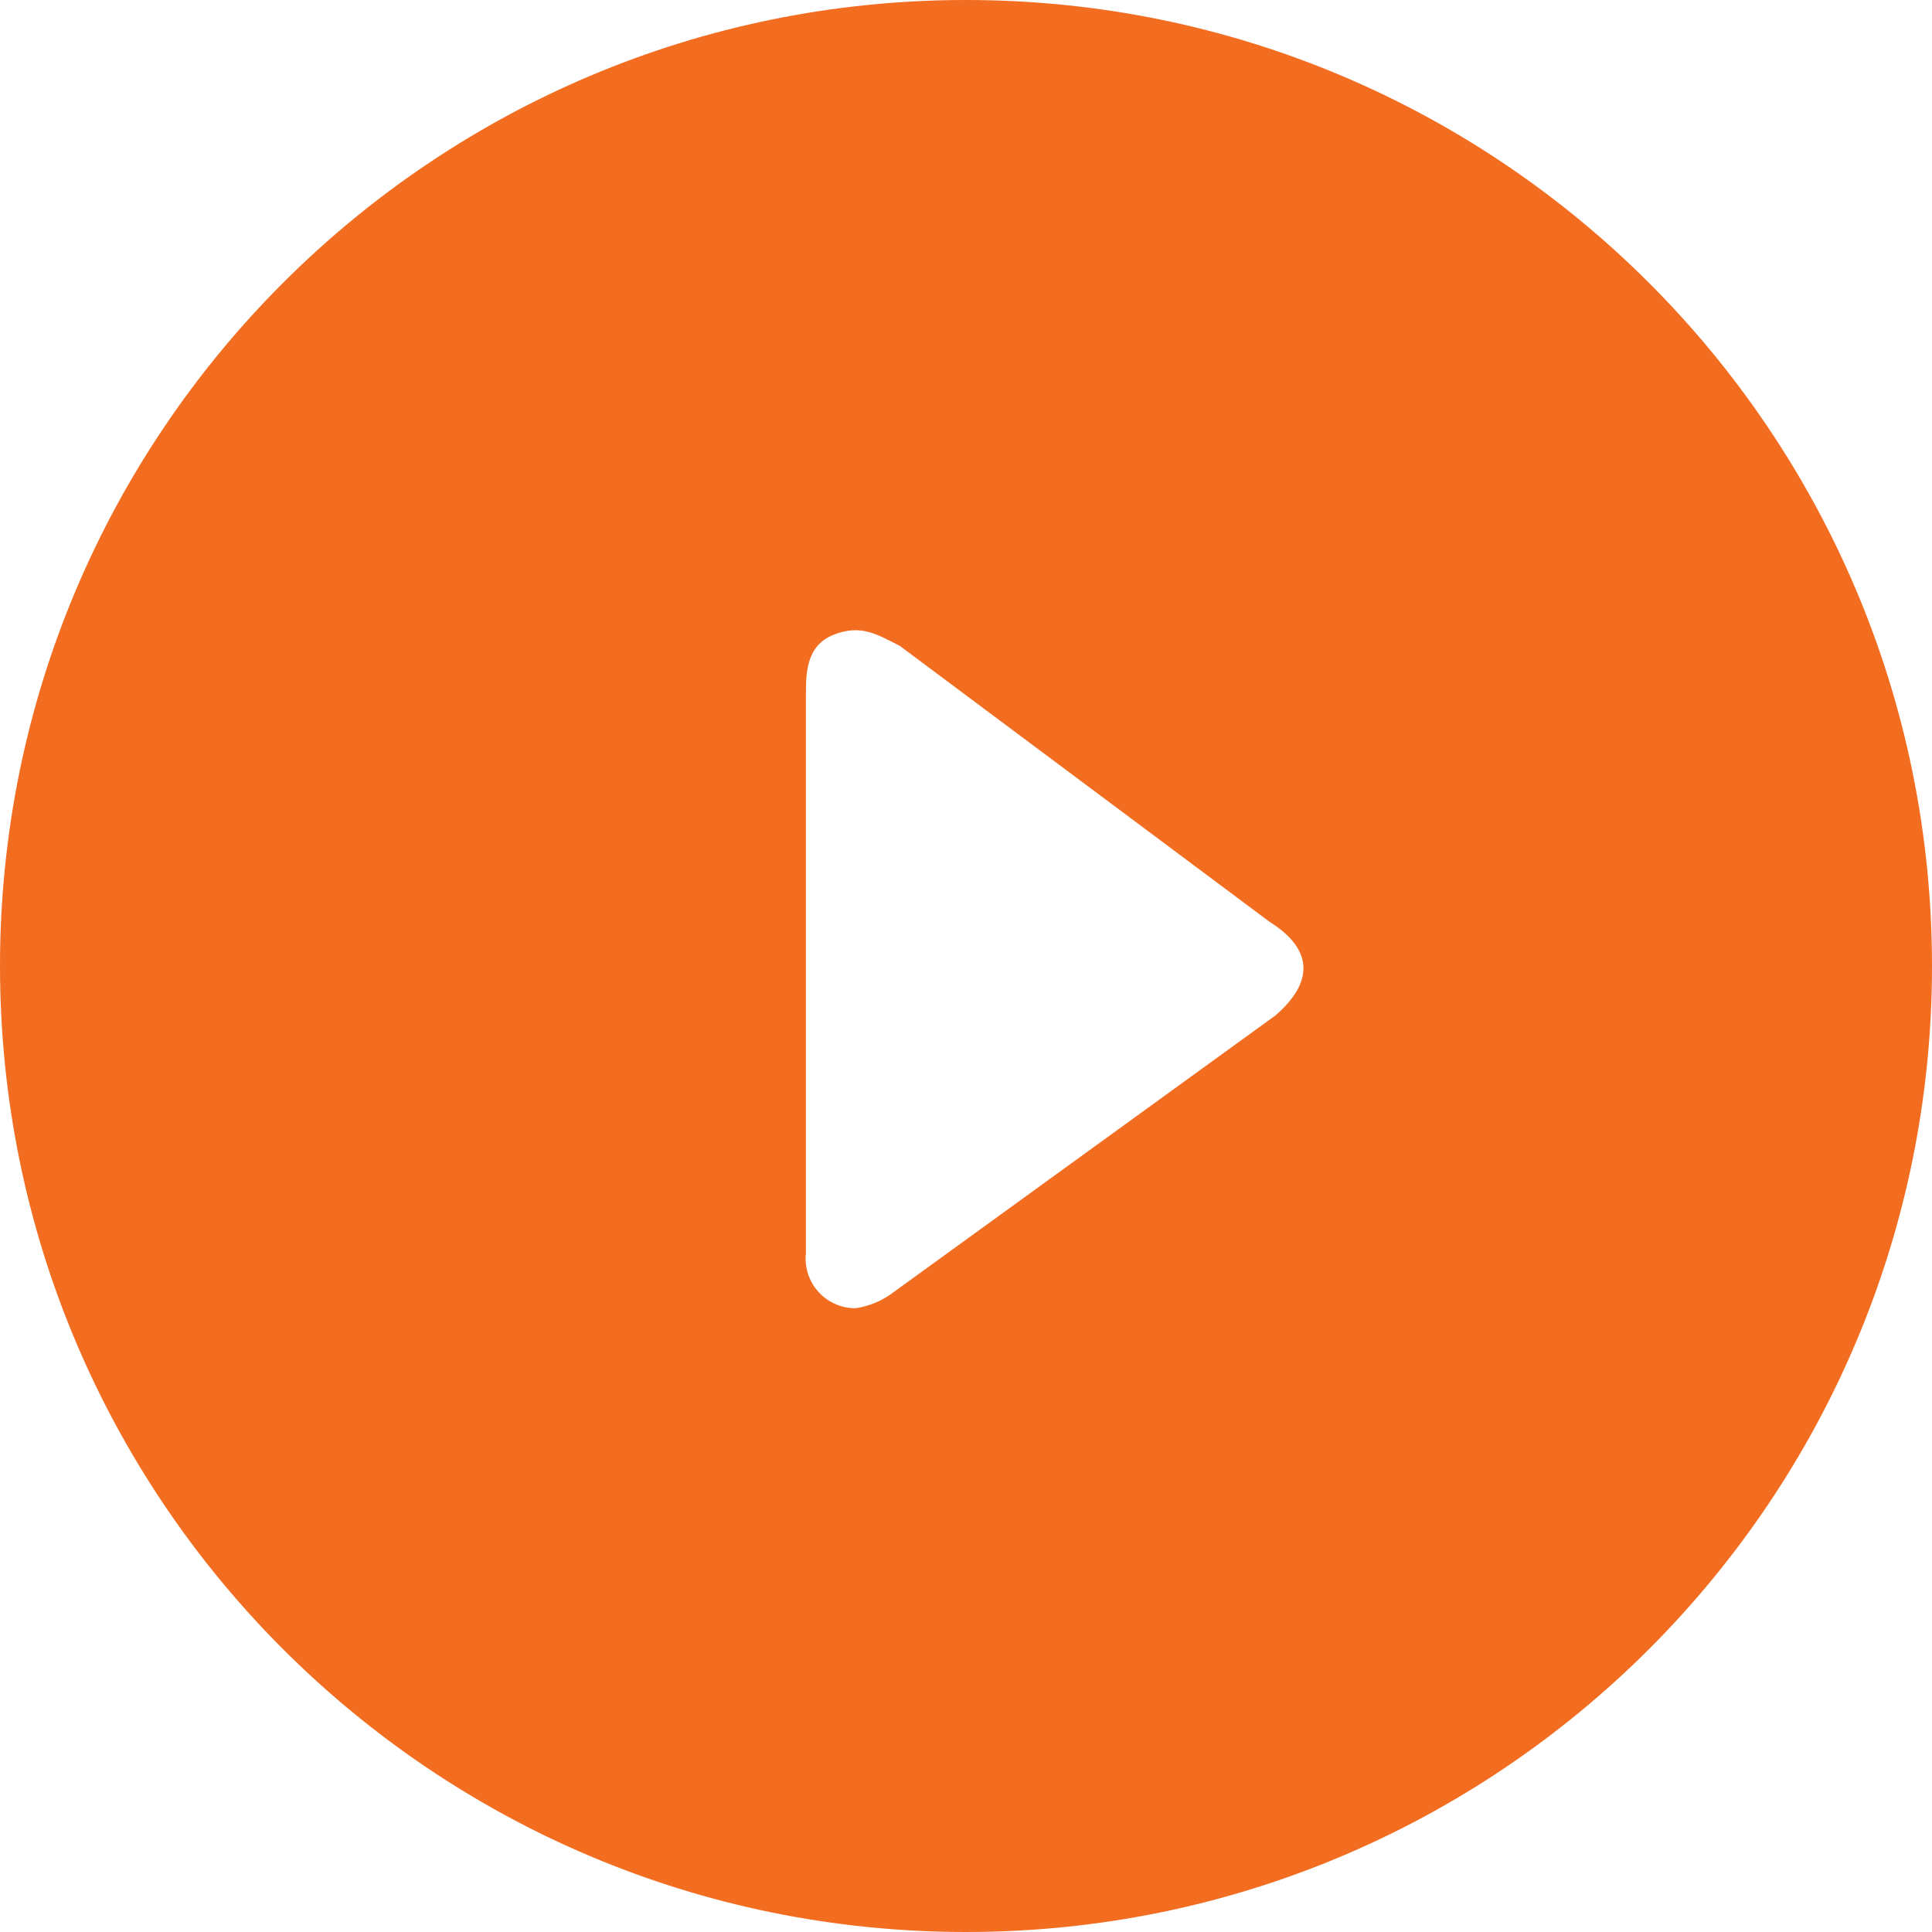
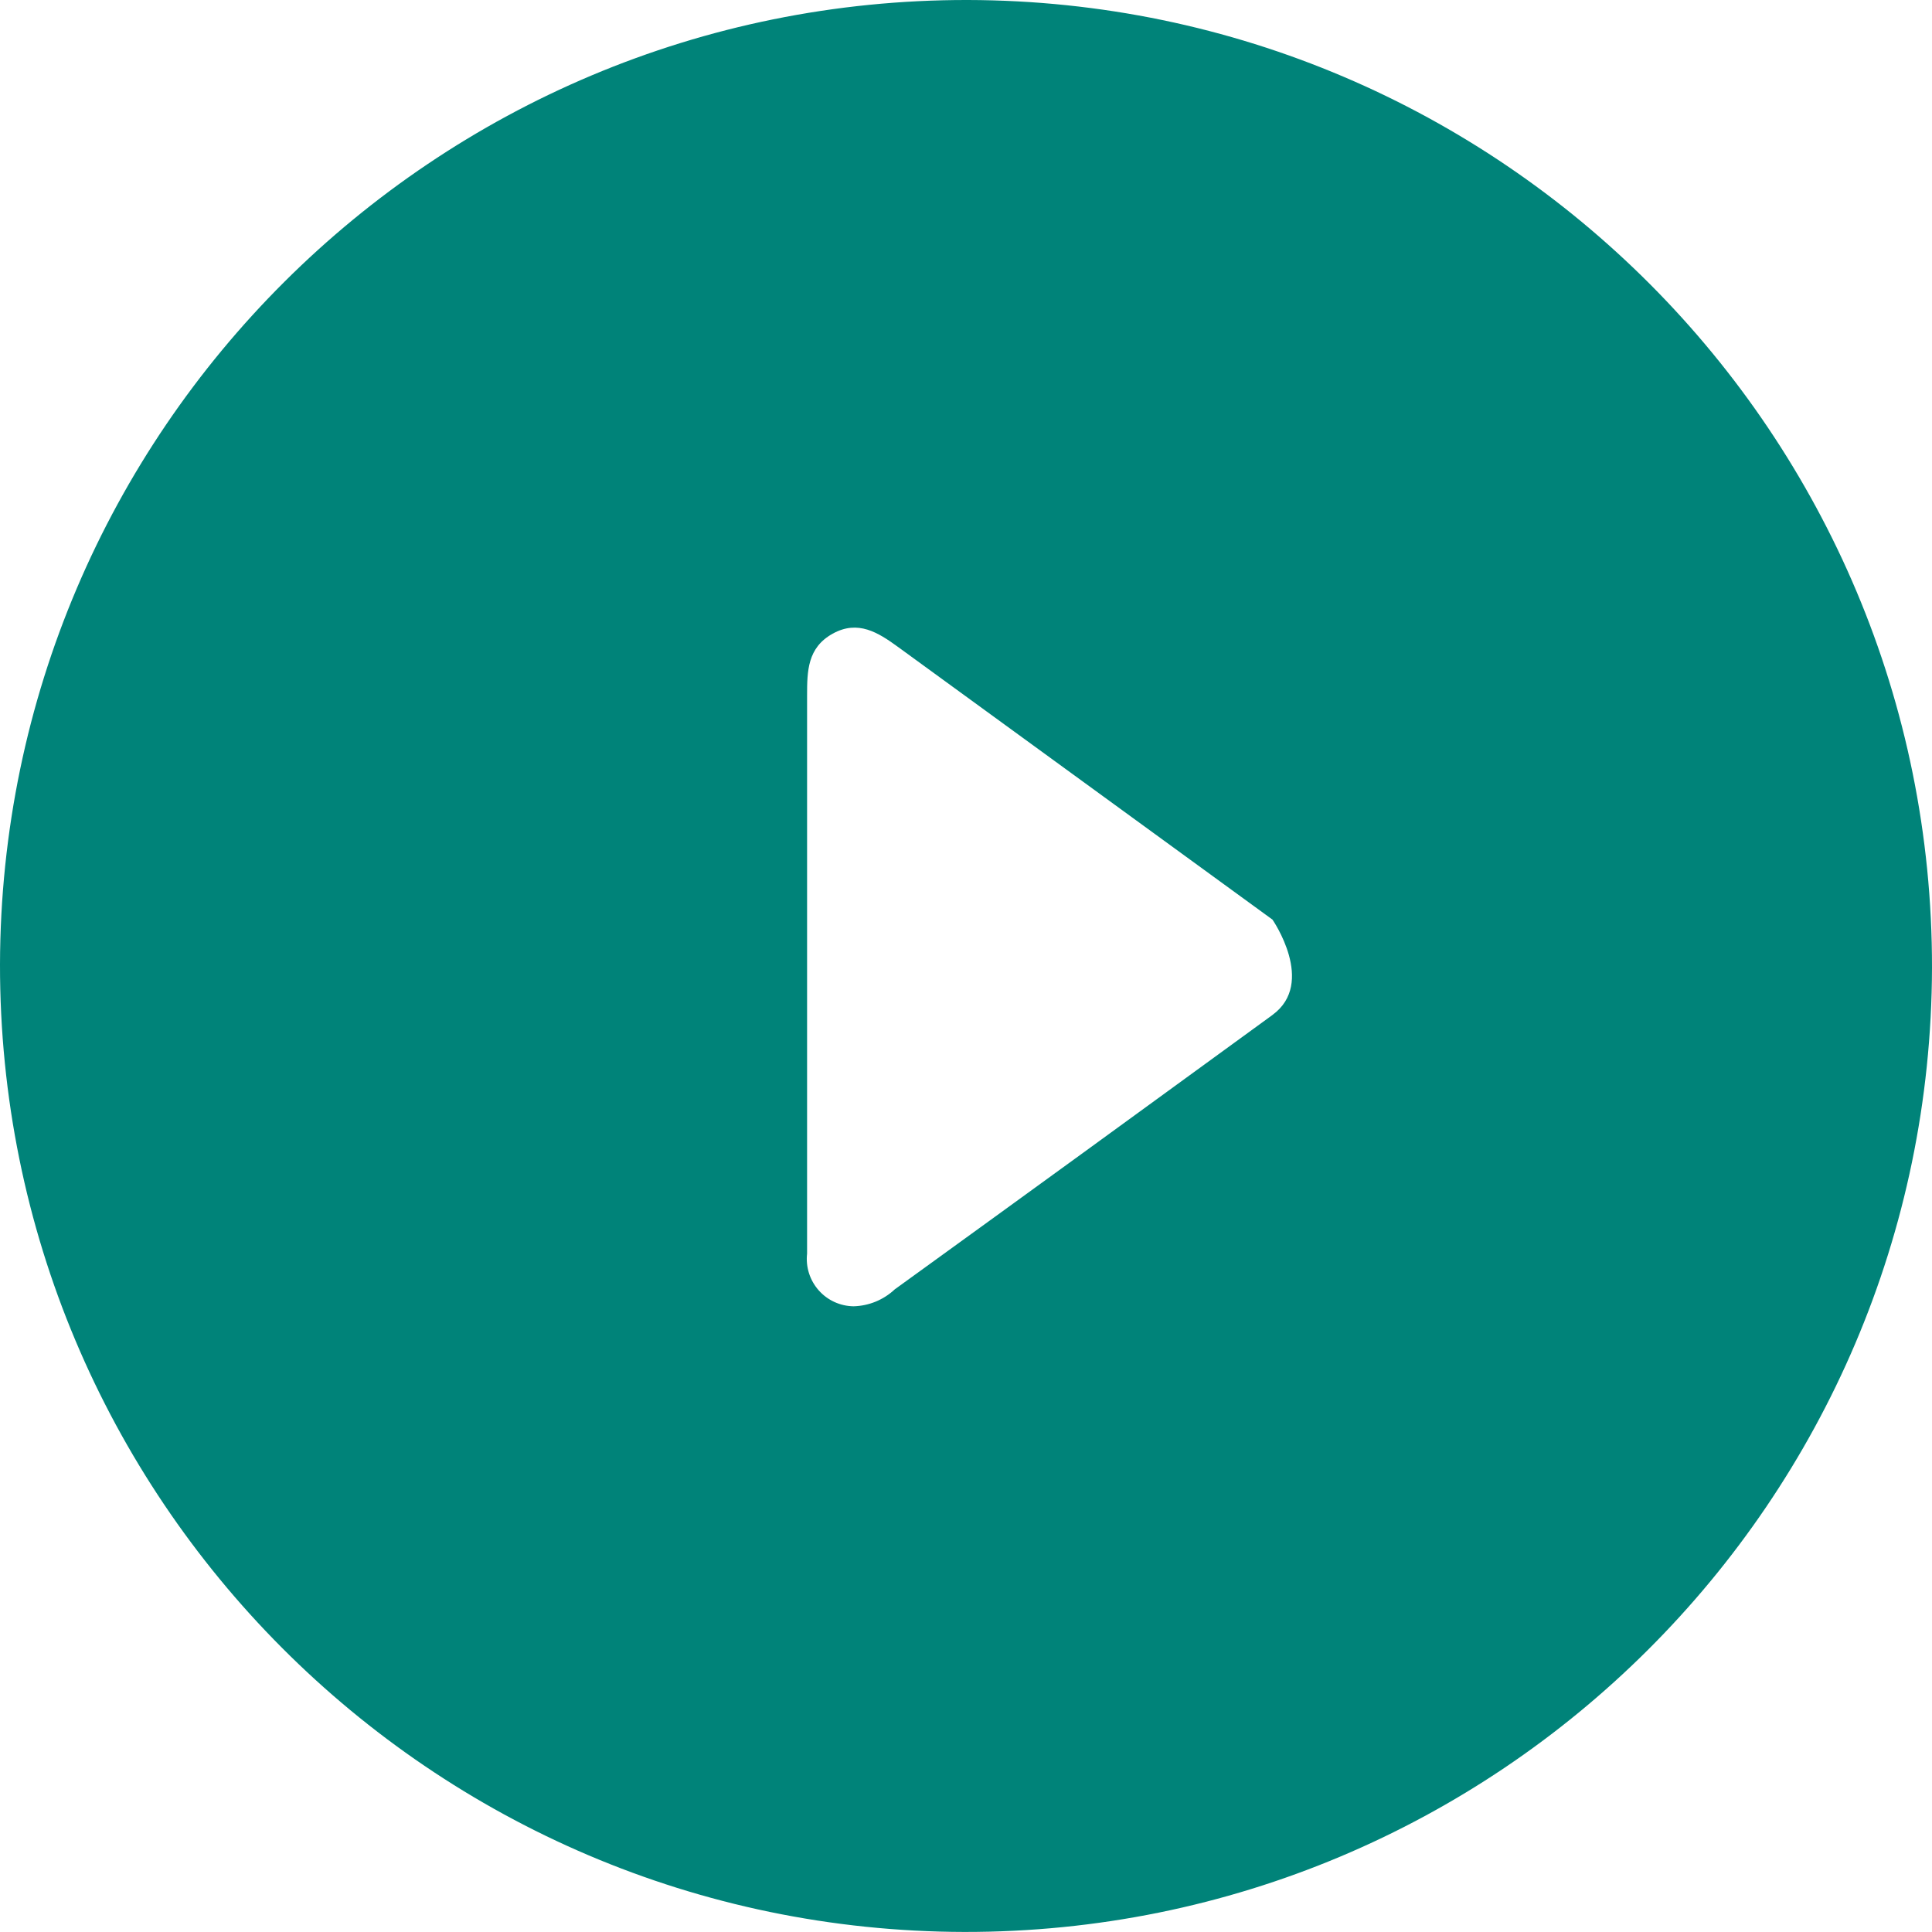
- <svg xmlns="http://www.w3.org/2000/svg" viewBox="0 0 35 35">
-   <path d="M23.1,18.4l-6.9,5a1.5,1.5,0,0,1-.7.3.9.9,0,0,1-.9-1V12.6c0-.4,0-.9.5-1.1s.8,0,1.2.2l6.7,5C23.8,17.2,23.8,17.8,23.1,18.4ZM17.5,0A17.5,17.5,0,1,0,35,17.5,17.5,17.5,0,0,0,17.5,0Z" fill="#f36d21" />
+ <svg xmlns="http://www.w3.org/2000/svg" width="37.068" height="37.065" viewBox="0 0 37.068 37.065">
+   <path id="Trazado_100525" data-name="Trazado 100525" d="M-571.432,1769.264a18.545,18.545,0,0,0-18.568,18.5,18.542,18.542,0,0,0,18.5,18.567,18.543,18.543,0,0,0,18.568-18.5A18.544,18.544,0,0,0-571.432,1769.264Zm5.847,19.473q-3.619,2.64-7.249,5.266a1.2,1.2,0,0,1-.789.324.909.909,0,0,1-.892-1.01q0-1.917,0-3.834c0-2.291,0-4.582,0-6.872,0-.472.006-.92.491-1.189s.872-.023,1.253.254c2.395,1.745,7.185,5.232,7.185,5.232S-564.744,1788.123-565.585,1788.736Z" transform="translate(590 -1769.264)" fill="#008379" />
</svg>
